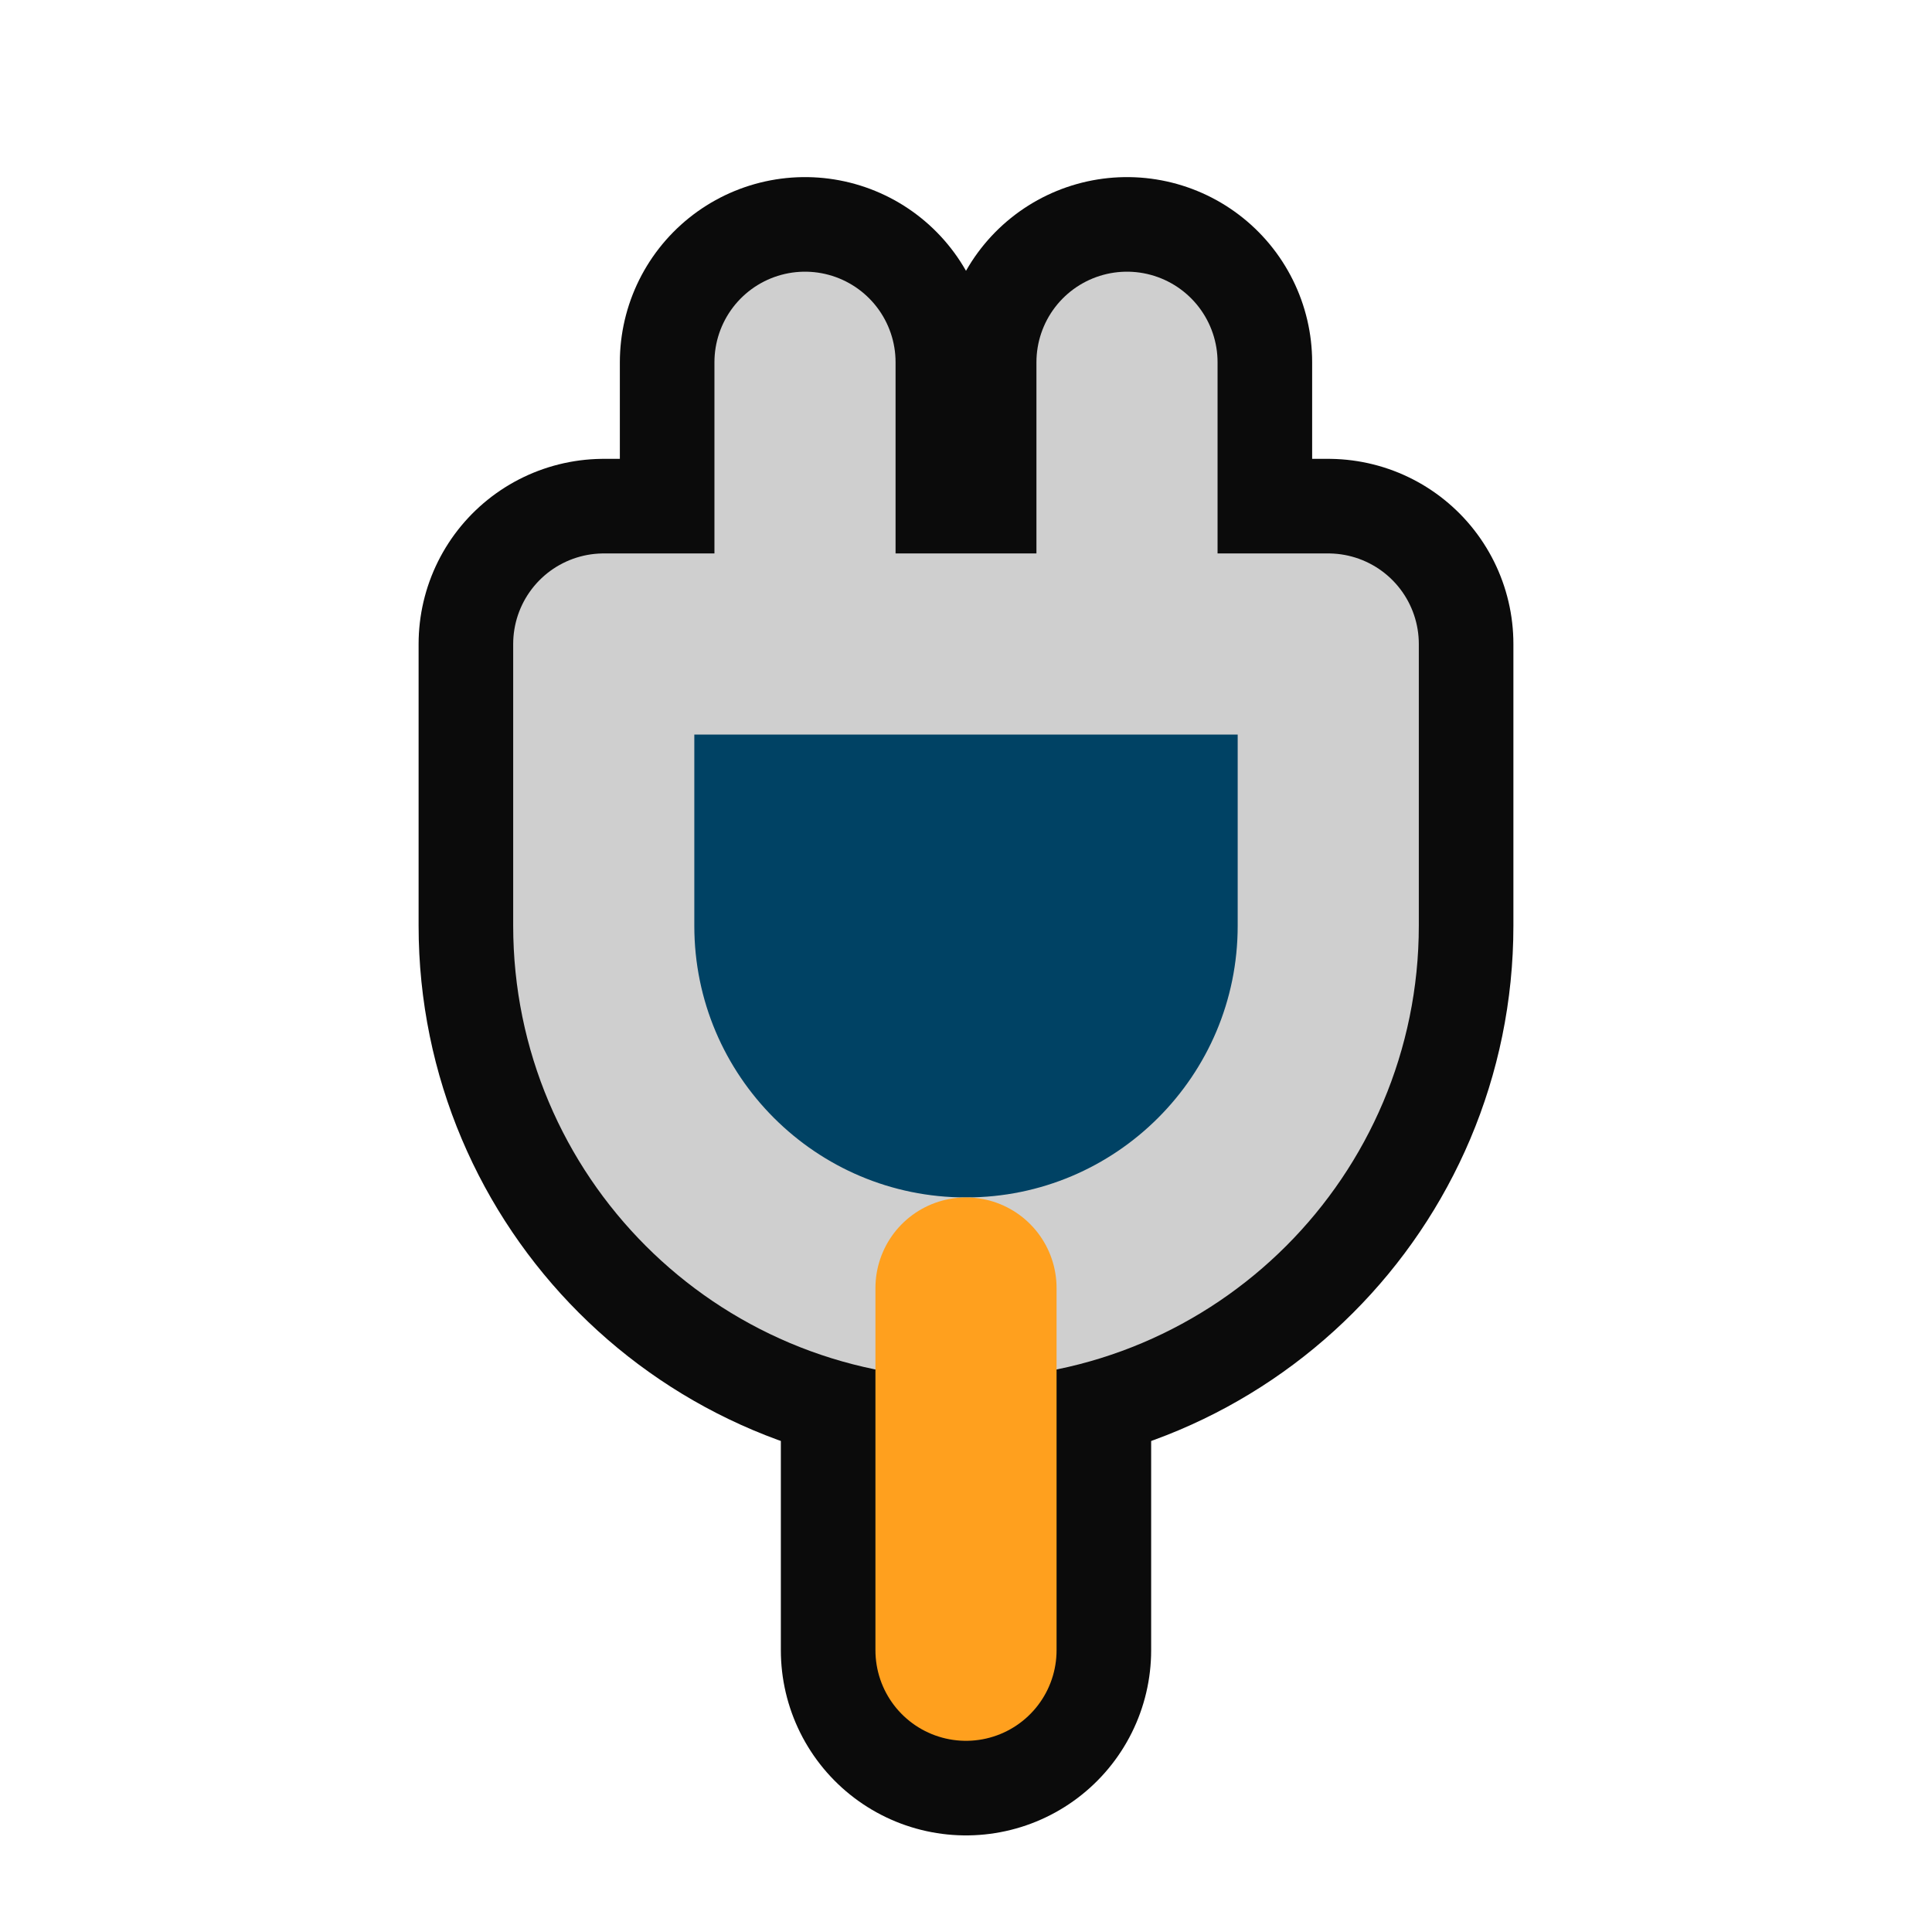
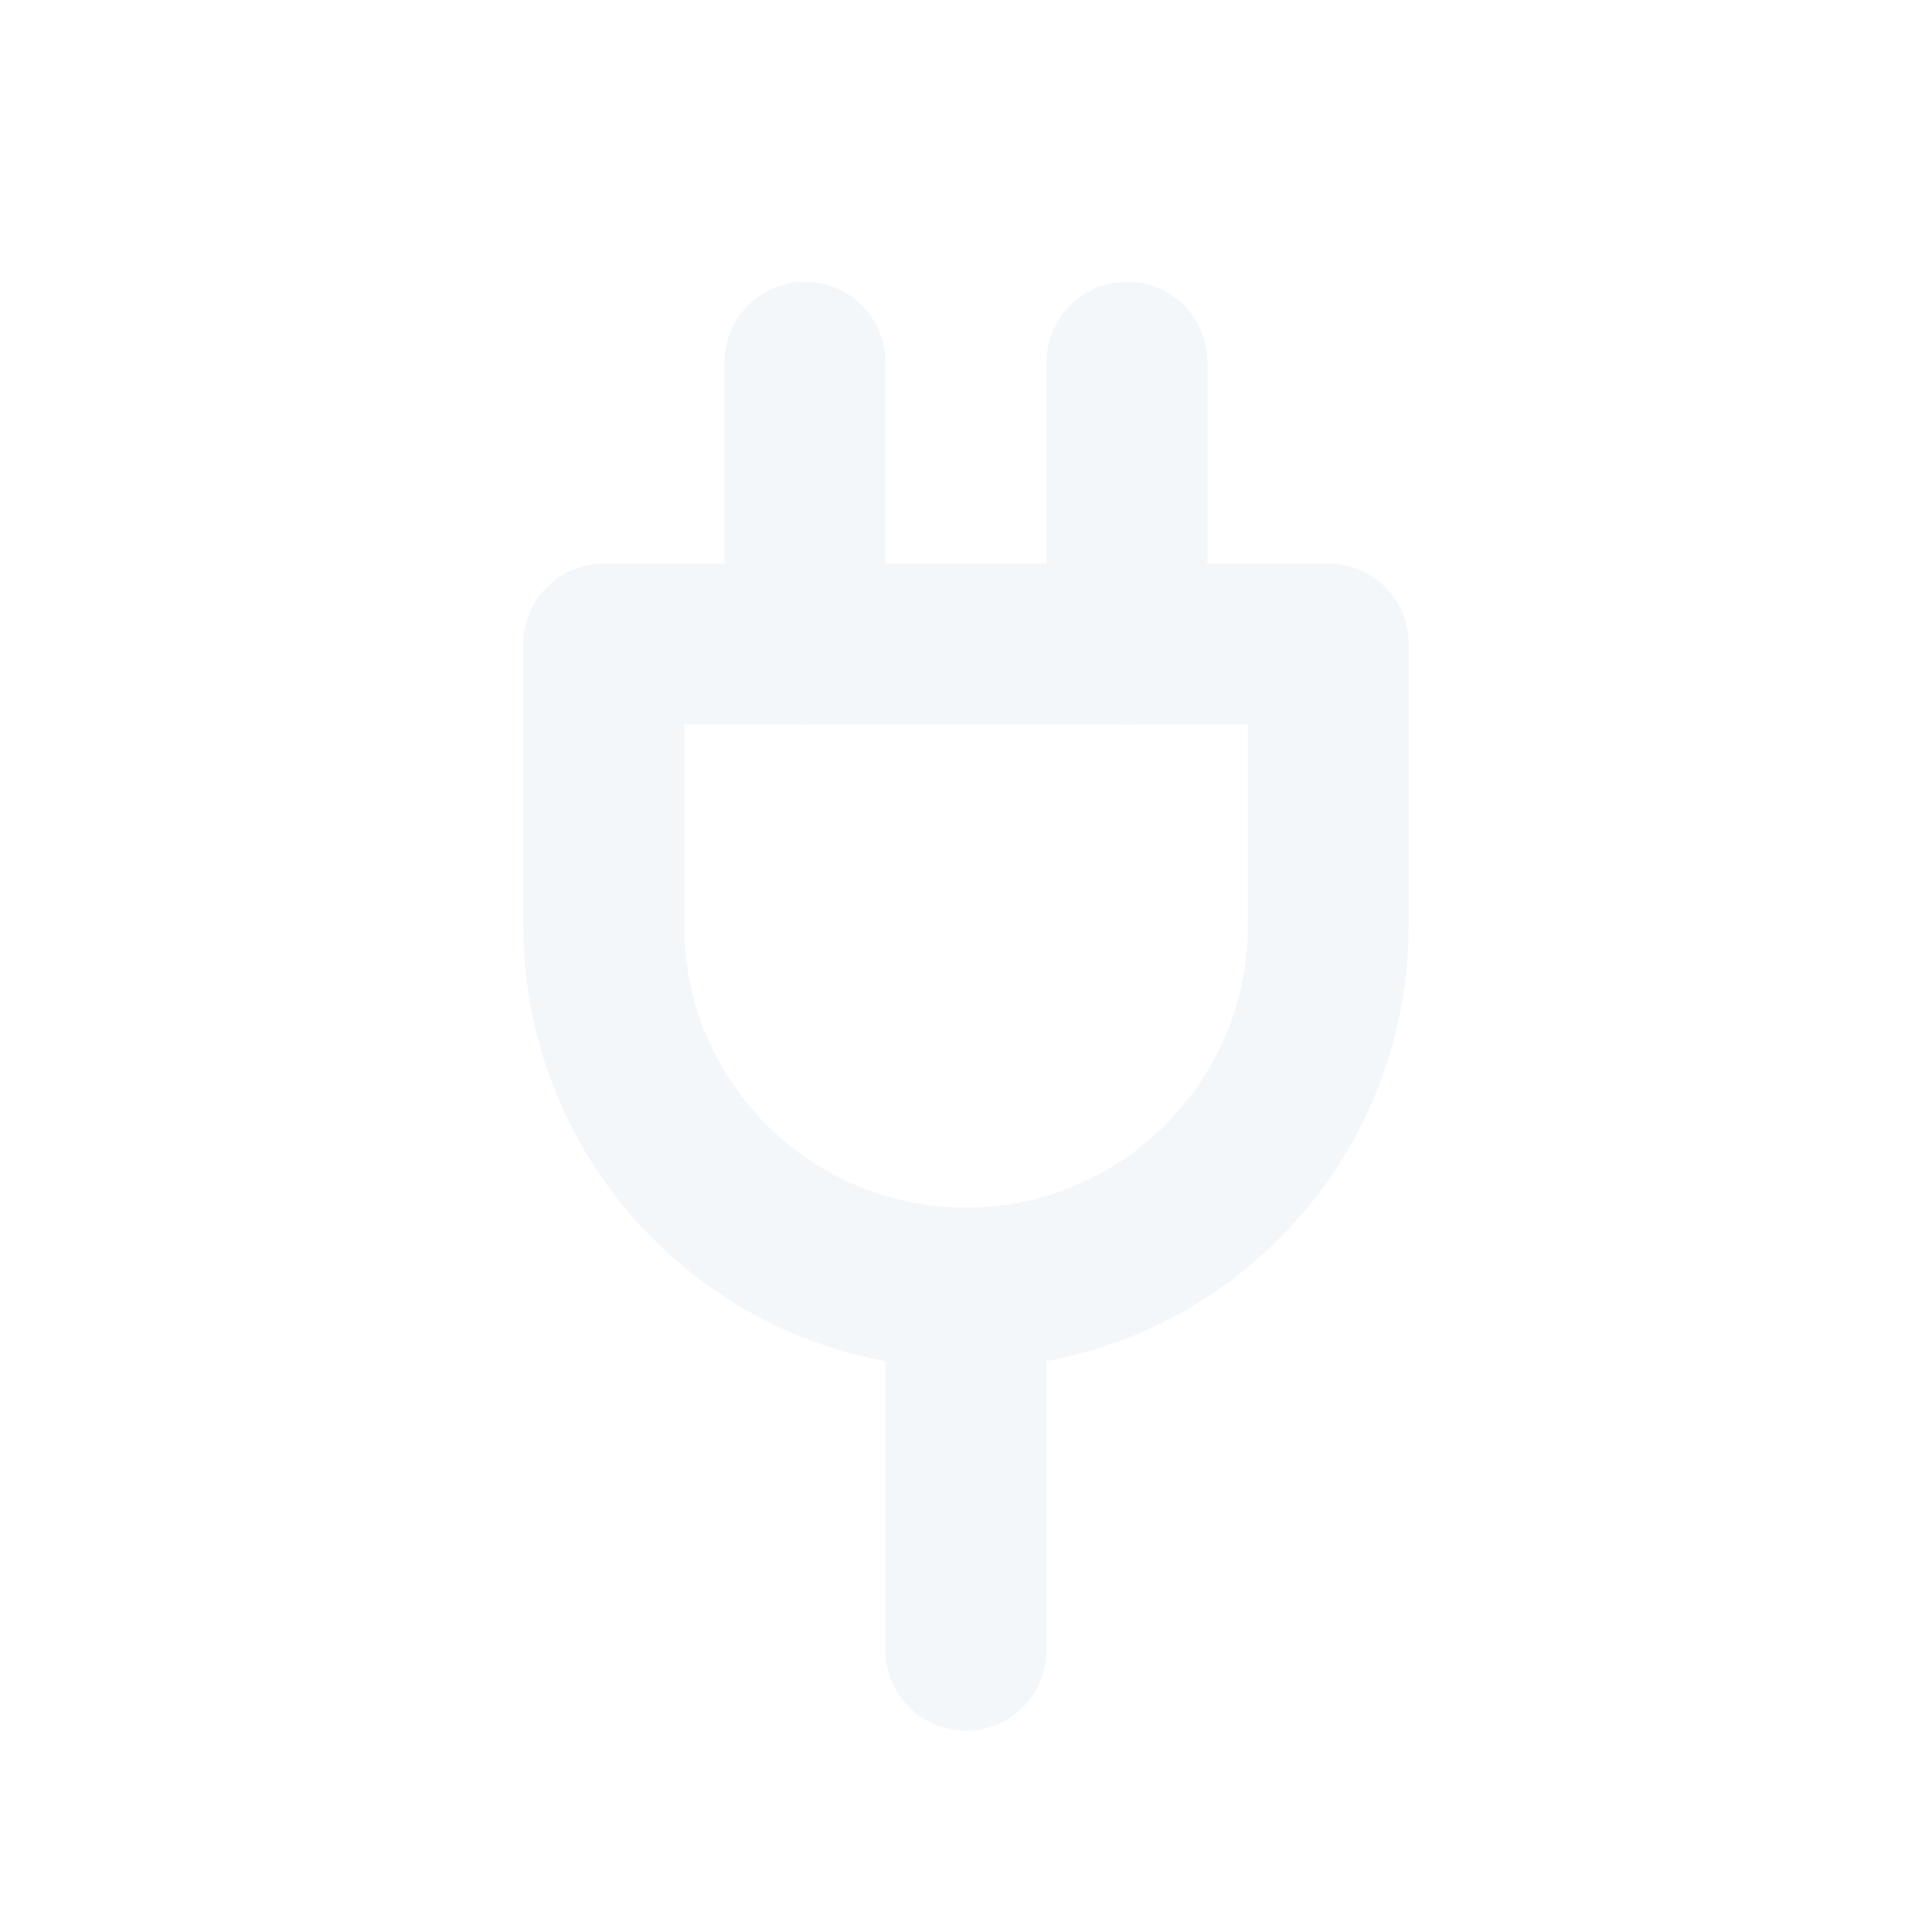
- <svg xmlns="http://www.w3.org/2000/svg" viewBox="0 0 24 24" fill="none" stroke-linecap="round" stroke-linejoin="round">
-   <g stroke="#0b0b0b" stroke-width="4.6">
-     <path d="M10,8V4.5 M14,8V4.5" fill="none" />
-     <path d="M7.5,8H16.5V11.5A4.5,4.5 0 0 1 7.5,11.5Z" fill="#0b0b0b" />
-     <path d="M12,16V20.5" fill="none" />
-   </g>
-   <g stroke-width="2.25">
-     <path d="M10,8V4.5 M14,8V4.5" stroke="#cfcfcf" fill="none" />
-     <path d="M7.5,8H16.5V11.5A4.5,4.5 0 0 1 7.5,11.5Z" stroke="#cfcfcf" fill="#004264" />
-     <path d="M12,16V20.5" stroke="#ffa01e" fill="none" />
-   </g>
+ <svg xmlns="http://www.w3.org/2000/svg" viewBox="0 0 24 24" fill="none" stroke-linecap="round" stroke-linejoin="round" stroke-width="2">
+   <path d="M10,8V4.5 M14,8V4.5" stroke="#f4f7fa" fill="none" />
+   <path d="M7.5,8H16.5V11.5A4.5,4.5 0 0 1 7.5,11.5Z" stroke="#f4f7fa" fill="none" />
+   <path d="M12,16V20.5" stroke="#f4f7fa" fill="none" />
</svg>
